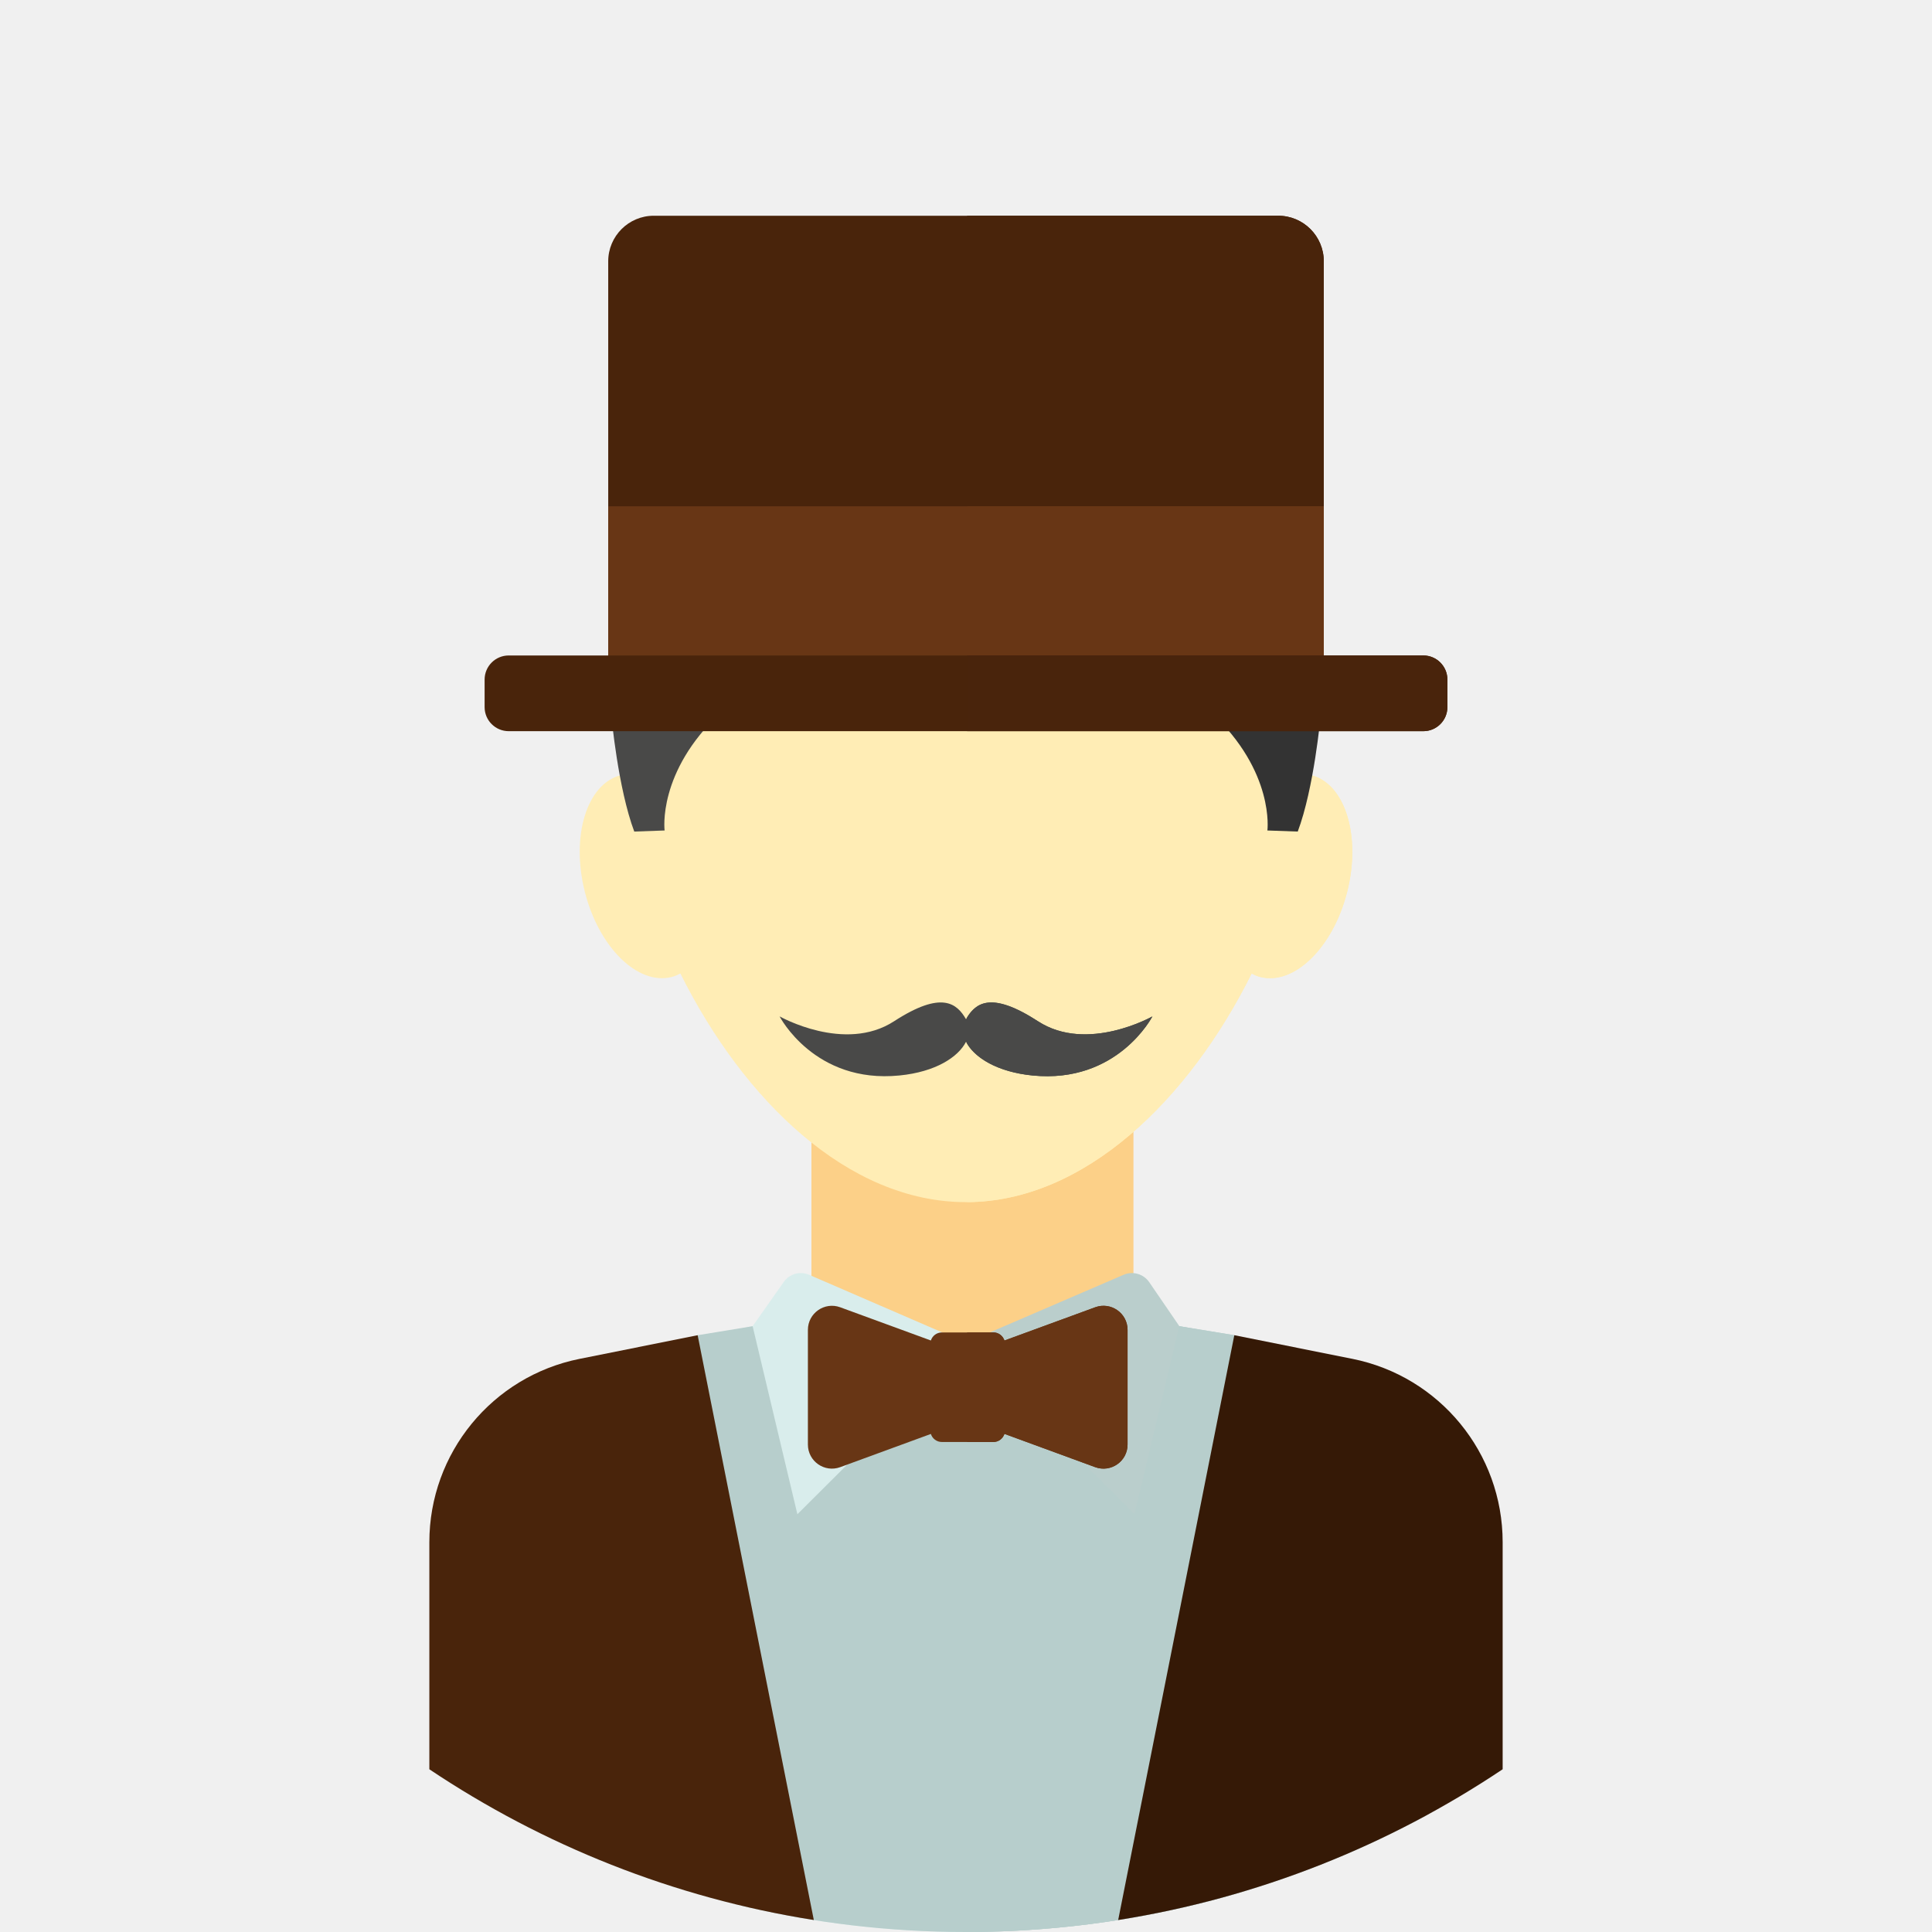
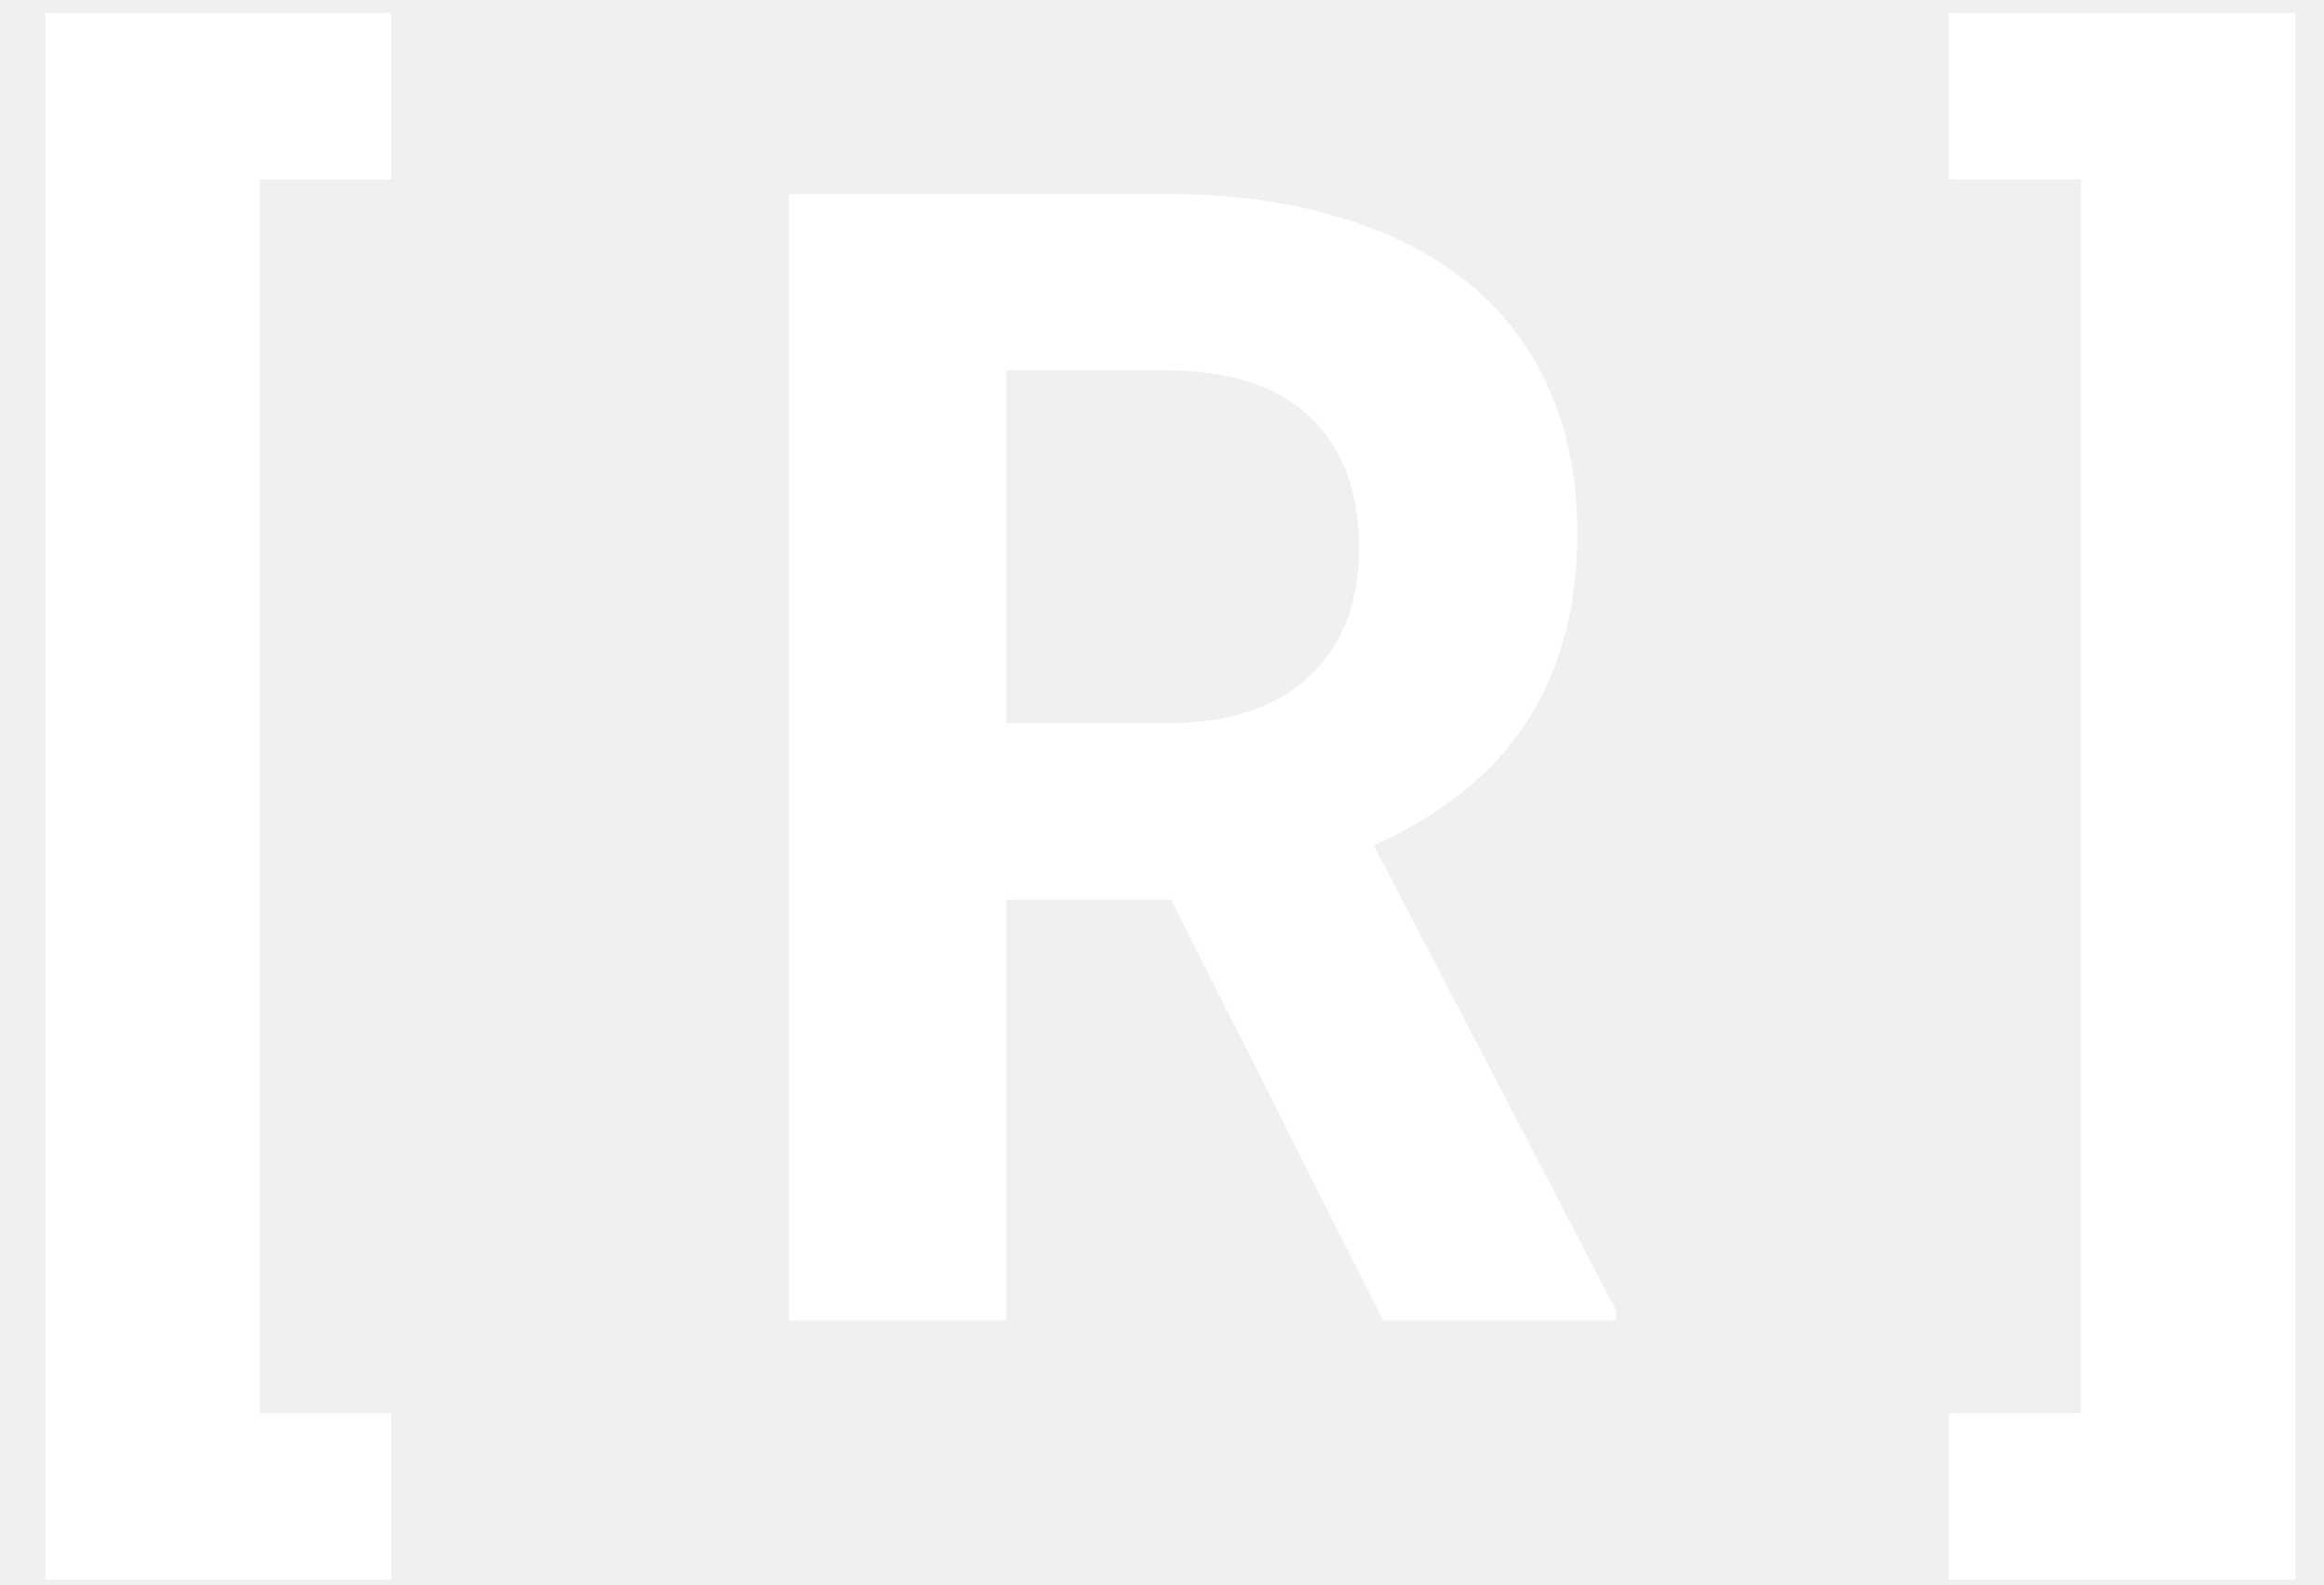
- <svg xmlns="http://www.w3.org/2000/svg" width="48" height="48" viewBox="0 0 48 48" fill="none">
-   <g clip-path="url(#logo0)">
-     <path d="M28.16 27.84H20.16V35.84H28.16V27.84Z" fill="#FCD088" />
-     <path d="M28 27.395H24.027V35.395H28V27.395Z" fill="#FCD088" />
-     <path d="M24 33.359L20.105 31.673C19.879 31.574 19.614 31.648 19.472 31.85L18.699 32.949L14.46 33.797C12.301 34.229 10.748 36.124 10.748 38.325V44.011C14.545 46.531 19.101 48 24 48C24.009 48 24.018 48 24.027 47.999V33.347L24 33.359Z" fill="#D9EDEC" />
-     <path d="M33.54 33.797L29.301 32.949L28.552 31.855C28.412 31.651 28.146 31.573 27.918 31.671L24.027 33.347V47.999C28.158 47.995 32.044 46.947 35.436 45.105C36.059 44.72 36.665 44.325 37.253 43.932V38.325C37.252 36.124 35.699 34.228 33.54 33.797Z" fill="#BACECC" />
-     <path d="M32.581 19.26C32.624 18.862 32.647 18.47 32.647 18.087C32.647 13.027 28.775 8.925 24 8.925C19.225 8.925 15.354 13.027 15.354 18.087C15.354 18.47 15.376 18.862 15.419 19.26C14.58 19.478 14.181 20.768 14.528 22.149C14.875 23.534 15.842 24.485 16.686 24.274C16.763 24.254 16.834 24.223 16.904 24.187C18.466 27.323 21.062 29.867 24 29.867C26.938 29.867 29.534 27.323 31.096 24.187C31.166 24.223 31.237 24.254 31.314 24.274C32.158 24.485 33.124 23.534 33.472 22.149C33.819 20.768 33.42 19.478 32.581 19.26Z" fill="#FFEDB5" />
-     <path d="M32.581 19.26C32.624 18.862 32.647 18.47 32.647 18.087C32.647 13.037 28.79 8.942 24.027 8.926V29.866C26.954 29.851 29.539 27.313 31.096 24.187C31.166 24.223 31.237 24.254 31.314 24.273C32.158 24.485 33.124 23.534 33.472 22.149C33.819 20.768 33.42 19.478 32.581 19.26Z" fill="#FFEDB5" />
-     <path d="M28.189 37.621L24 33.446L19.811 37.621L18.699 32.949L17.333 33.173L18.427 47.348C20.216 47.774 22.081 48 24 48C26.392 48 28.701 47.648 30.881 46.997L30.666 33.173L29.301 32.949L28.189 37.621Z" fill="#B7CECC" />
-     <path d="M30.666 33.173L29.301 32.949L28.189 37.621L24.027 33.472V47.999C26.409 47.997 28.709 47.646 30.881 46.997L30.666 33.173Z" fill="#B7CECC" />
-     <path d="M15.192 17.805C15.192 17.805 15.354 19.583 15.758 20.66L16.512 20.633C16.512 20.633 16.323 19.178 17.913 17.697C19.502 16.215 15.192 17.805 15.192 17.805Z" fill="#494948" />
-     <path d="M32.808 17.805C32.808 17.805 32.647 19.583 32.242 20.66L31.488 20.633C31.488 20.633 31.677 19.178 30.087 17.697C28.498 16.215 32.808 17.805 32.808 17.805Z" fill="#333333" />
-     <path d="M33.599 33.76L30.666 33.173L27.781 47.702C31.273 47.15 34.514 45.844 37.333 43.957V38.316C37.333 36.101 35.77 34.195 33.599 33.76Z" fill="#351906" />
-     <path d="M14.402 33.76L17.333 33.173L20.219 47.702C16.727 47.15 13.486 45.844 10.667 43.957V38.316C10.667 36.101 12.23 34.195 14.402 33.76Z" fill="#49240B" />
-     <path d="M27.21 32.479L24.955 33.305C24.917 33.189 24.809 33.104 24.68 33.104H23.401C23.272 33.104 23.164 33.188 23.127 33.304L20.875 32.479C20.485 32.336 20.072 32.625 20.072 33.04V35.89C20.072 36.305 20.485 36.594 20.875 36.451L23.127 35.626C23.164 35.742 23.272 35.826 23.401 35.826H24.68C24.809 35.826 24.917 35.741 24.955 35.624L27.21 36.451C27.601 36.594 28.014 36.305 28.014 35.89V33.04C28.014 32.625 27.601 32.336 27.21 32.479Z" fill="#683615" />
-     <path d="M27.21 32.479L24.955 33.305C24.917 33.189 24.809 33.103 24.68 33.103H24.027V35.826H24.68C24.809 35.826 24.917 35.741 24.955 35.624L27.21 36.451C27.601 36.594 28.014 36.305 28.014 35.89V33.04C28.014 32.625 27.601 32.336 27.21 32.479Z" fill="#683615" />
-     <path d="M25.789 25.374C24.591 24.596 24.224 24.938 24 25.321C23.776 24.938 23.409 24.596 22.211 25.374C20.985 26.168 19.369 25.252 19.369 25.252C19.369 25.252 20.232 26.93 22.346 26.72C23.251 26.631 23.807 26.26 24 25.884C24.194 26.26 24.75 26.631 25.655 26.72C27.768 26.93 28.631 25.252 28.631 25.252C28.631 25.252 27.015 26.168 25.789 25.374Z" fill="#494948" />
-     <path d="M25.789 25.373C24.637 24.626 24.254 24.914 24.027 25.277V25.926C24.239 26.288 24.784 26.634 25.655 26.721C27.768 26.93 28.631 25.253 28.631 25.253C28.631 25.253 27.015 26.168 25.789 25.373Z" fill="#494948" />
-     <path d="M32.889 17.482H15.111V6.492C15.111 5.867 15.618 5.36 16.242 5.36H31.758C32.382 5.36 32.889 5.867 32.889 6.492L32.889 17.482Z" fill="#49240B" />
-     <path d="M32.889 6.492C32.889 5.867 32.382 5.36 31.758 5.36H24.027V17.482H32.889V6.492Z" fill="#49240B" />
-     <path d="M32.889 12.579H15.111V17.481H32.889V12.579Z" fill="#683615" />
-     <path d="M32.889 12.579H24.027V17.481H32.889V12.579Z" fill="#683615" />
-     <path d="M35.362 18.166H12.639C12.308 18.166 12.04 17.898 12.04 17.568V16.884C12.04 16.553 12.308 16.285 12.639 16.285H35.362C35.692 16.285 35.96 16.553 35.96 16.884V17.568C35.96 17.898 35.692 18.166 35.362 18.166Z" fill="#49240B" />
-     <path d="M35.362 16.285H24.027V18.166H35.362C35.692 18.166 35.96 17.898 35.96 17.568V16.883C35.96 16.553 35.692 16.285 35.362 16.285Z" fill="#49240C" />
-   </g>
-   <defs>
-     <clipPath id="logo0">
-       <rect width="48" height="48" fill="white" />
-     </clipPath>
-   </defs>
+ <svg xmlns="http://www.w3.org/2000/svg" width="44" height="30" viewBox="0 0 44 30" fill="none">
+   <path d="M7.407 3.394H4.917V26.758H7.407V29.907H0.859V0.244H7.407V3.394ZM22.173 17.031H19.053V25H14.937V3.672H22.085C23.267 3.672 24.336 3.813 25.293 4.097C26.25 4.37 27.065 4.775 27.739 5.312C28.423 5.85 28.945 6.519 29.307 7.319C29.678 8.12 29.863 9.048 29.863 10.102C29.863 10.864 29.77 11.553 29.585 12.168C29.409 12.773 29.15 13.32 28.809 13.809C28.477 14.287 28.071 14.707 27.593 15.068C27.124 15.43 26.597 15.742 26.011 16.006L30.596 24.81V25H26.186L22.173 17.031ZM19.053 13.691H22.1C23.262 13.691 24.155 13.398 24.78 12.812C25.415 12.217 25.732 11.406 25.732 10.381C25.732 9.316 25.425 8.491 24.81 7.905C24.194 7.31 23.286 7.012 22.085 7.012H19.053V13.691ZM36.895 0.244H43.457V29.907H36.895V26.758H39.399V3.394H36.895V0.244Z" fill="white" />
</svg>
